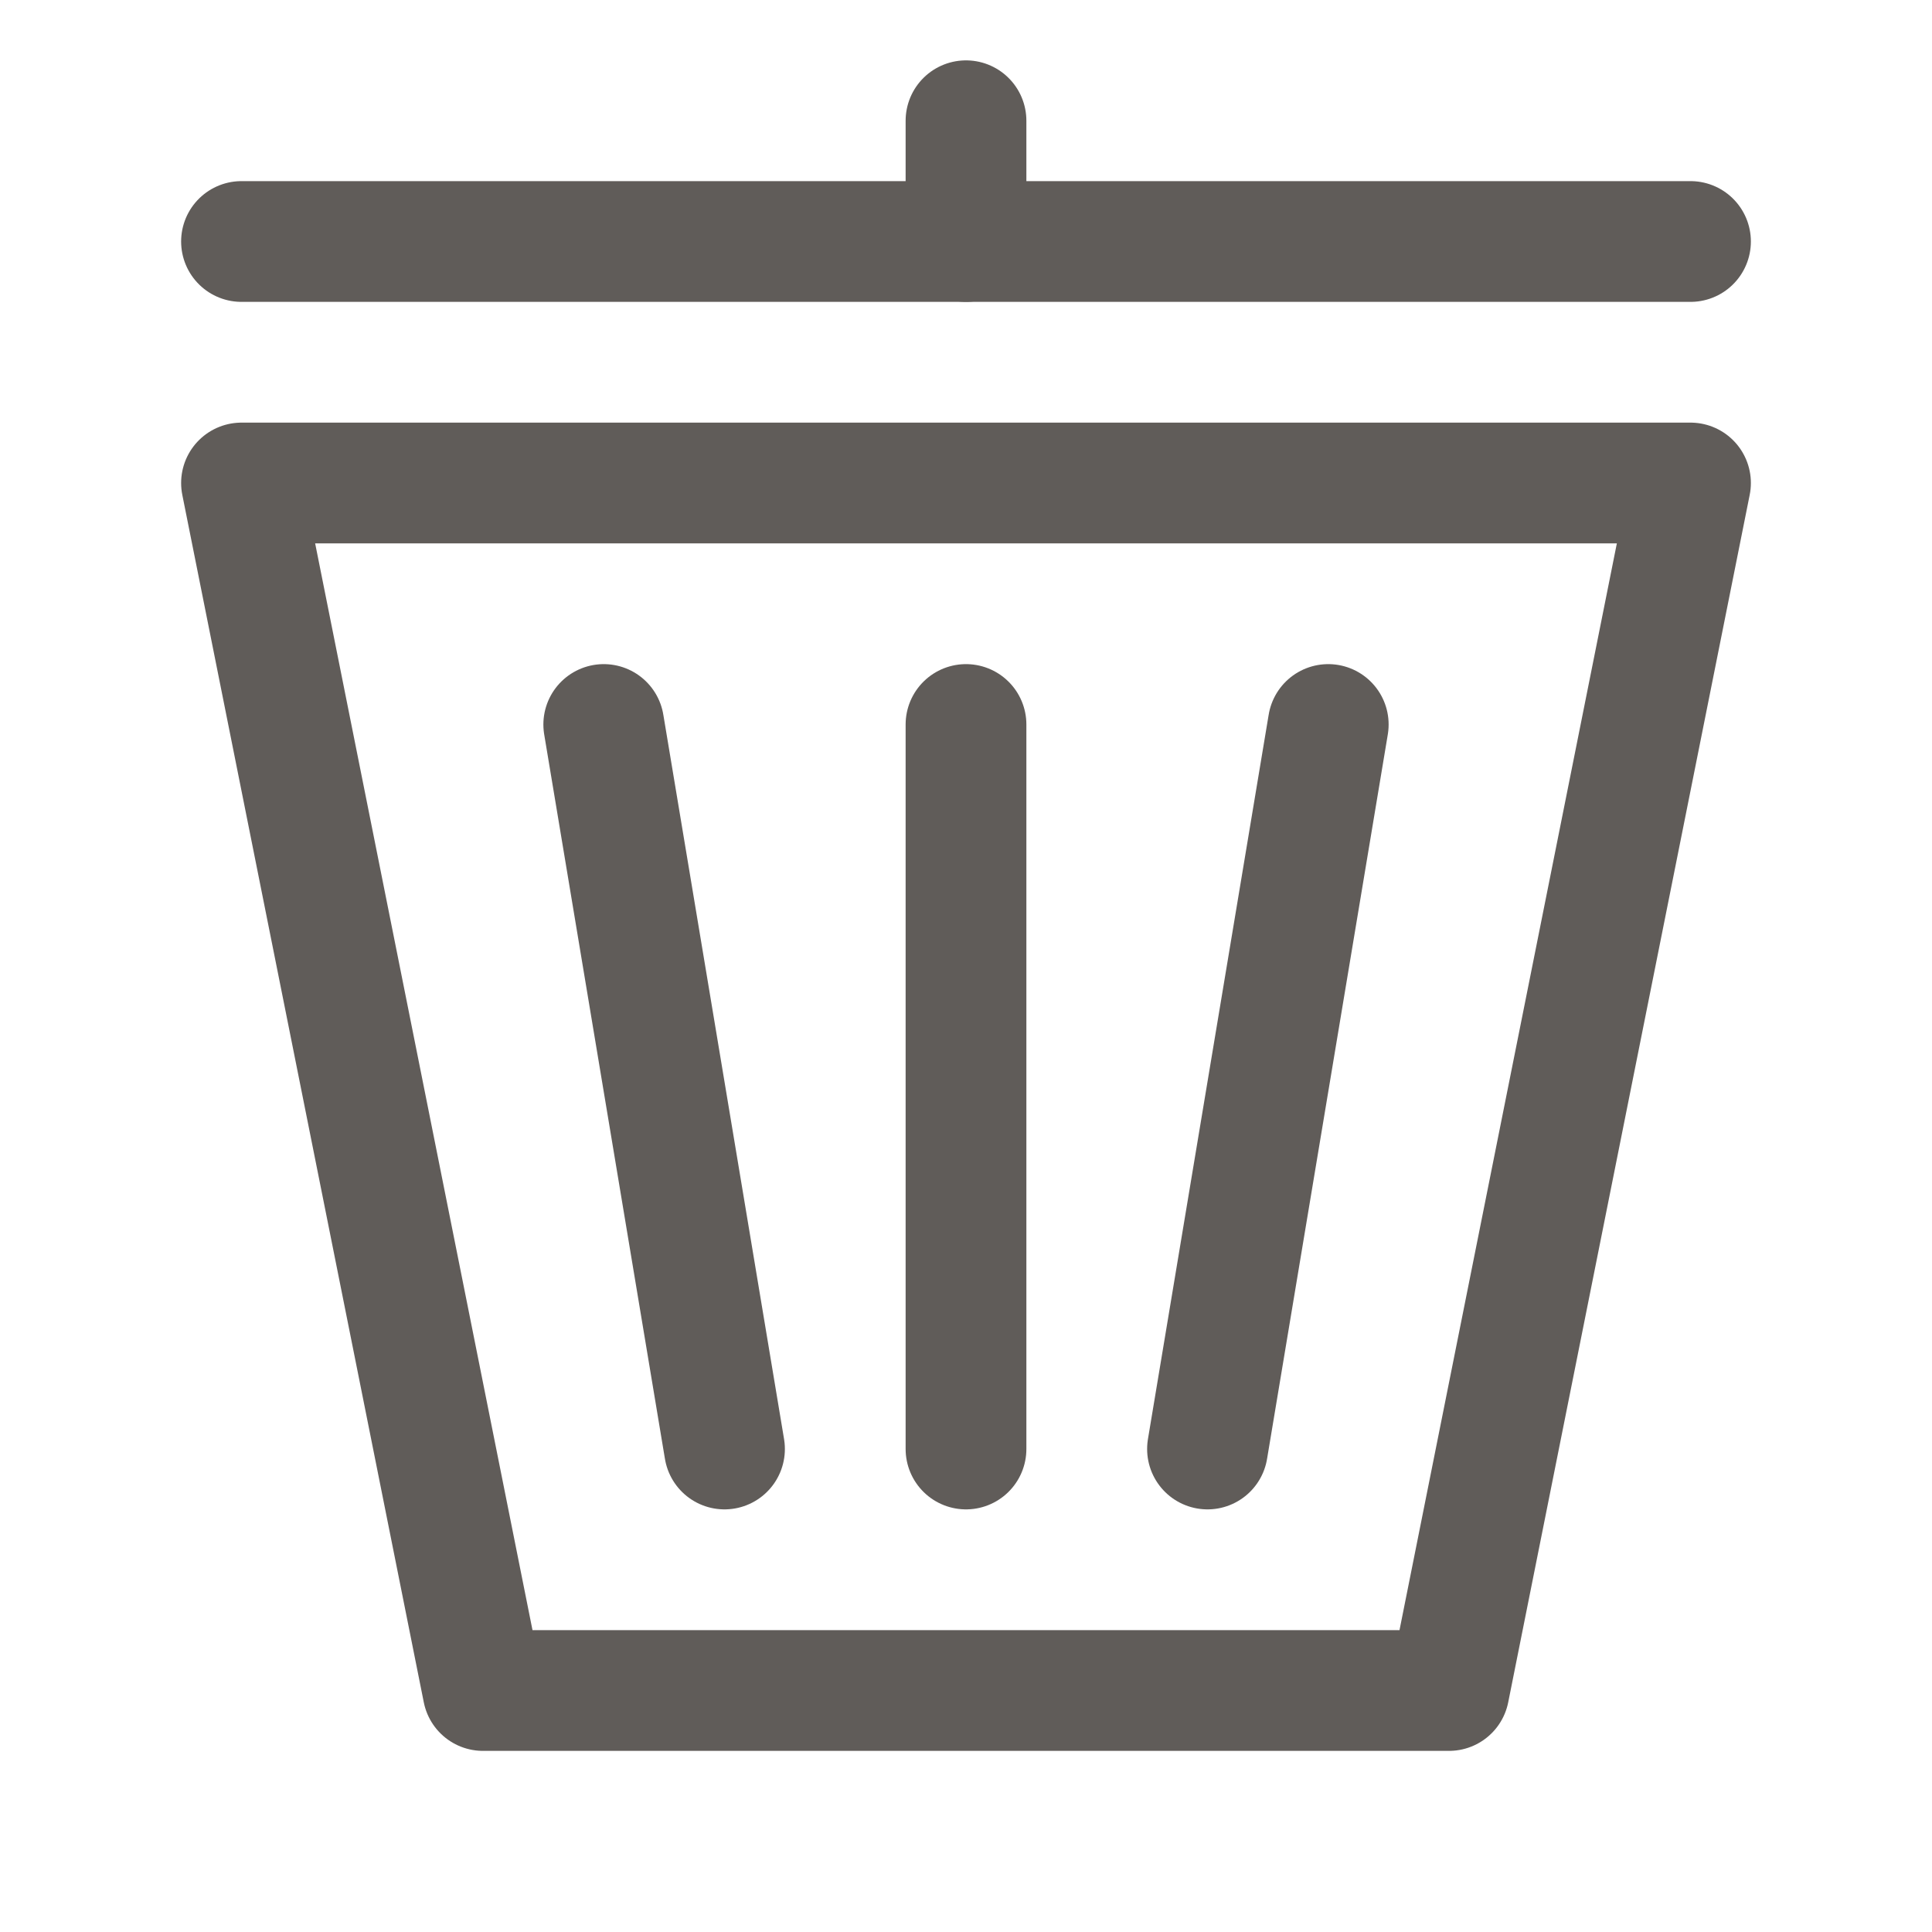
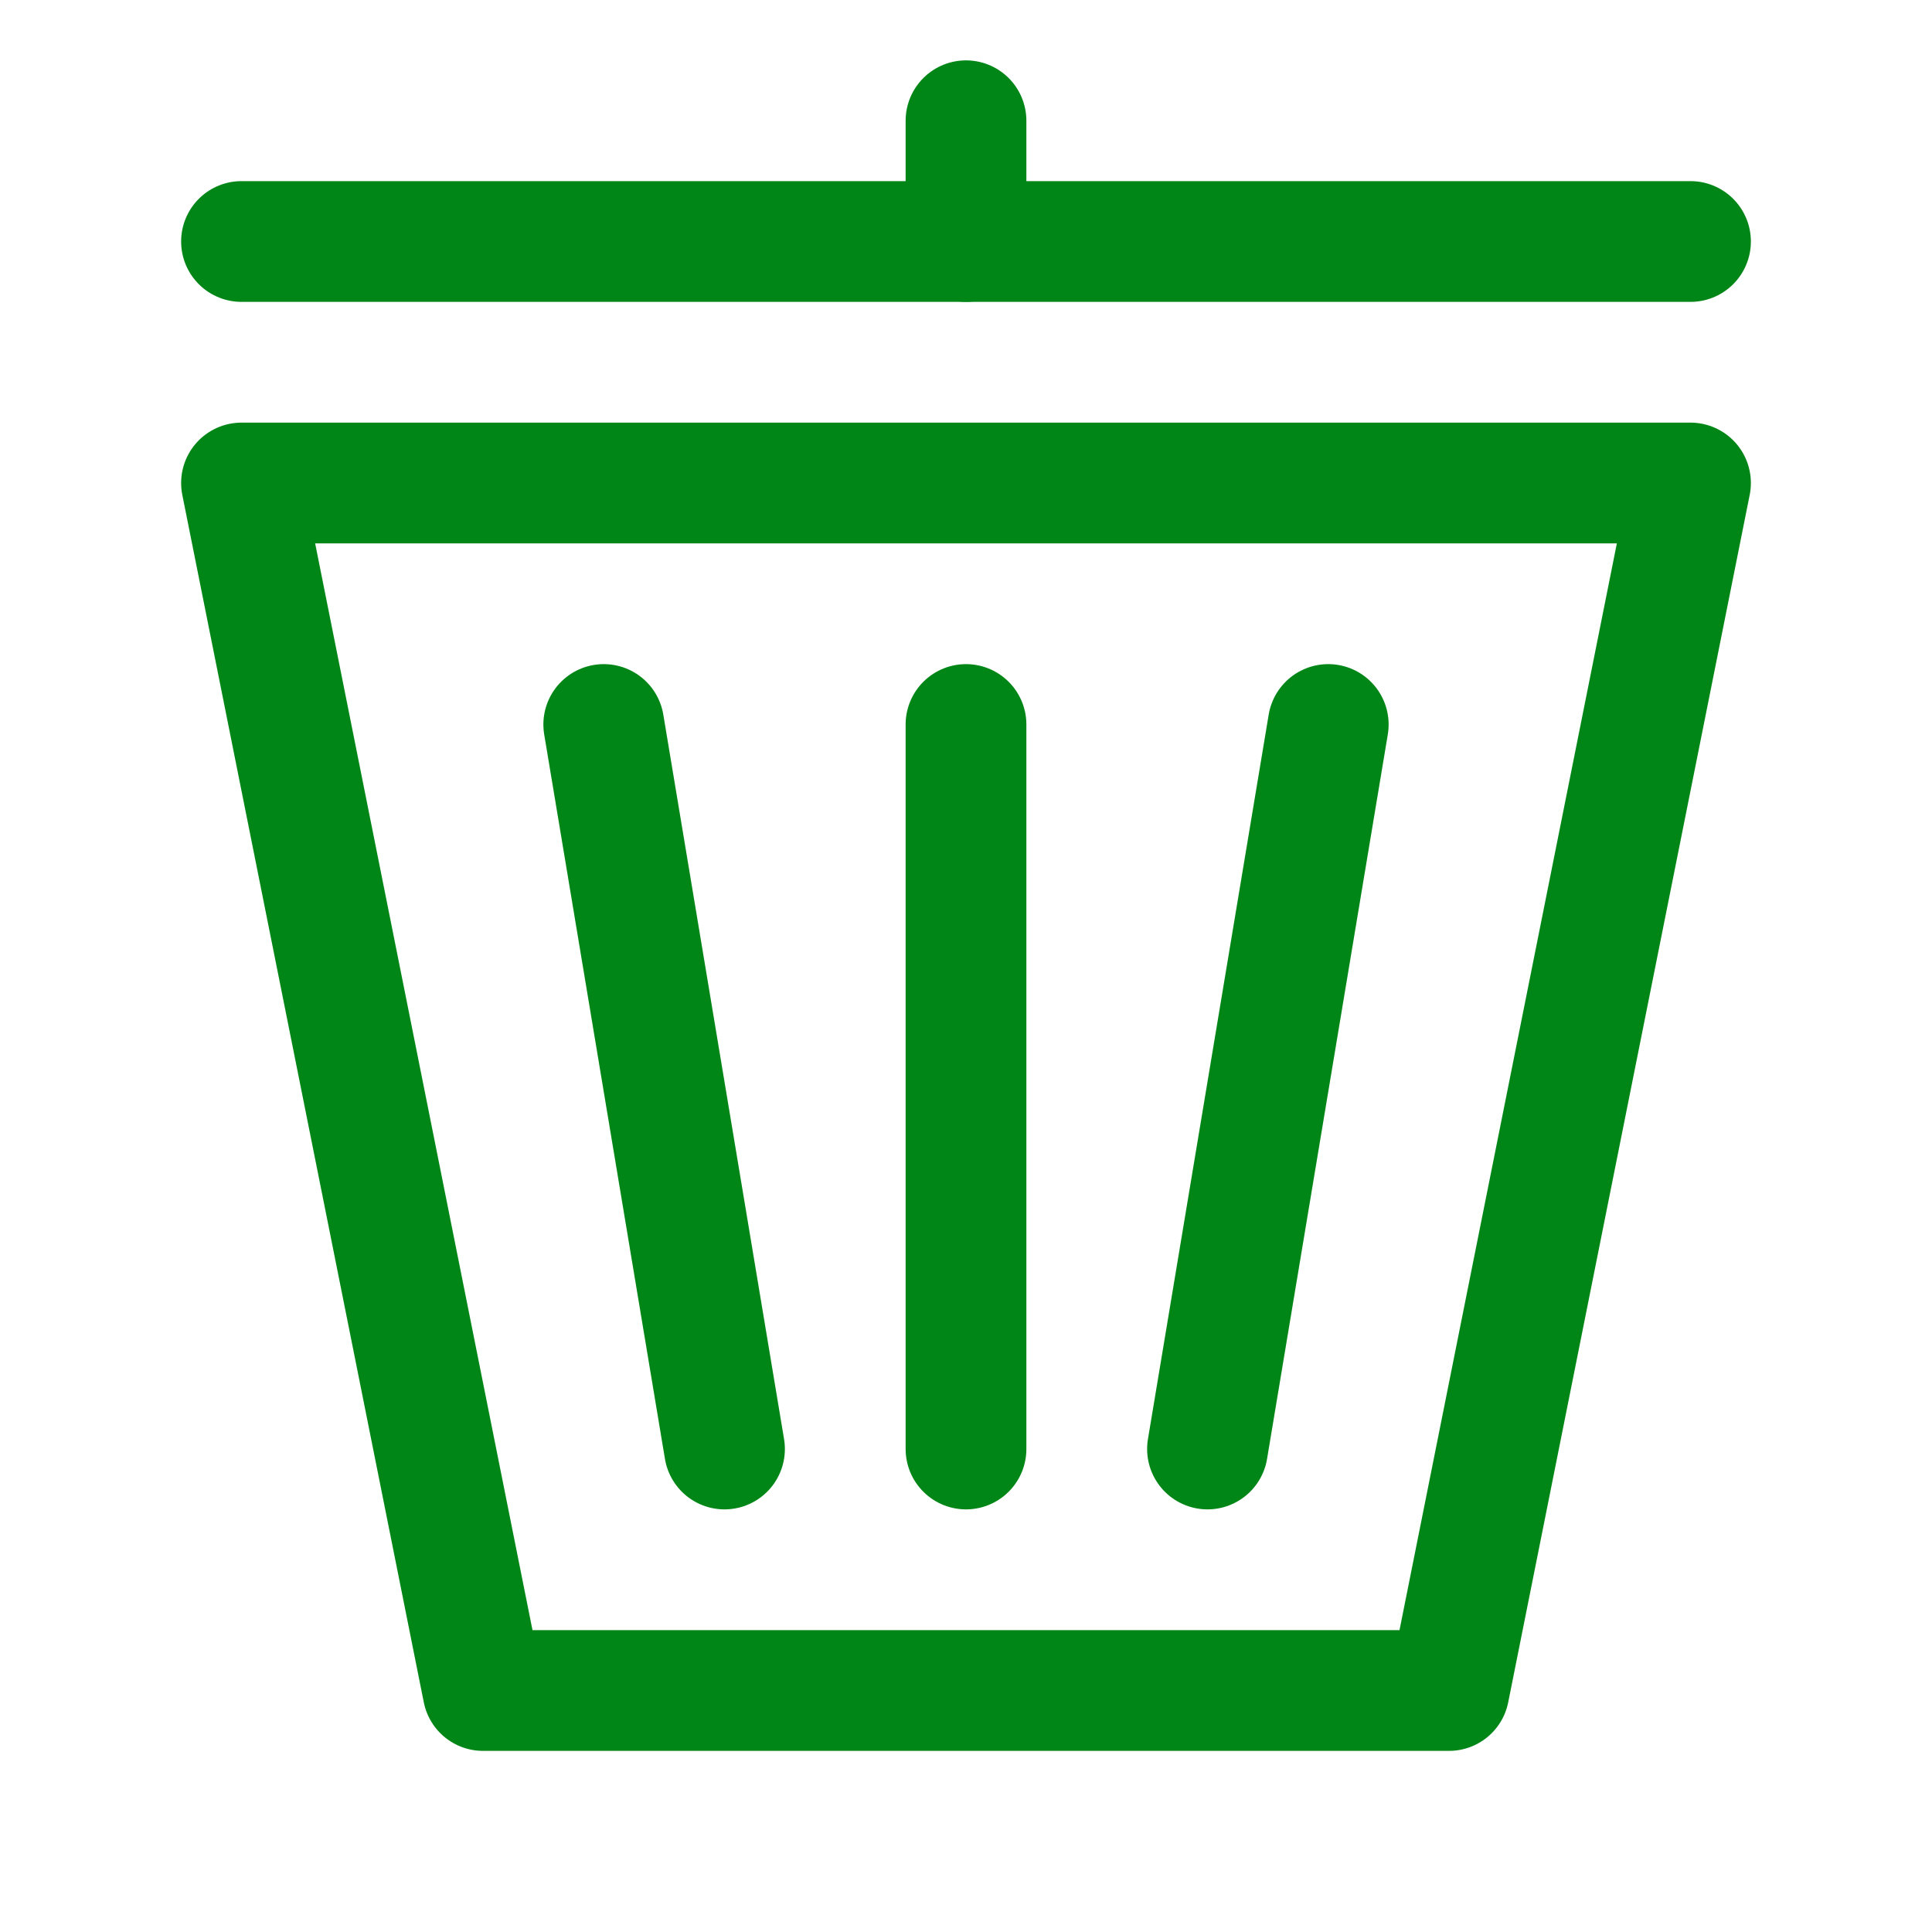
<svg xmlns="http://www.w3.org/2000/svg" width="100%" viewBox="0 0 16 16">
-   <polygon points="2,4 4,14 12,14 14,4" stroke="#605c59" stroke-width="1" stroke-linecap="round" stroke-linejoin="round" fill="none" />
-   <line x1="6" y1="12" x2="5" y2="6" stroke="#605c59" stroke-width="1" stroke-linecap="round" stroke-linejoin="round" fill="none" />
-   <line x1="10" y1="12" x2="11" y2="6" stroke="#605c59" stroke-width="1" stroke-linecap="round" stroke-linejoin="round" fill="none" />
-   <line x1="8" y1="12" x2="8" y2="6" stroke="#605c59" stroke-width="1" stroke-linecap="round" stroke-linejoin="round" fill="none" />
-   <polyline points="2,2 14,2 " stroke="#605c59" stroke-width="1" stroke-linecap="round" stroke-linejoin="round" fill="none" />
-   <line x1="8" y1="2" x2="8" y2="1" stroke="#605c59" stroke-width="1" stroke-linecap="round" stroke-linejoin="round" fill="none" />
+   <polygon points="2,4 4,14 12,14 14,4" stroke="#008616" stroke-width="1" stroke-linecap="round" stroke-linejoin="round" fill="none" />
+   <line x1="6" y1="12" x2="5" y2="6" stroke="#008616" stroke-width="1" stroke-linecap="round" stroke-linejoin="round" fill="none" />
+   <line x1="10" y1="12" x2="11" y2="6" stroke="#008616" stroke-width="1" stroke-linecap="round" stroke-linejoin="round" fill="none" />
+   <line x1="8" y1="12" x2="8" y2="6" stroke="#008616" stroke-width="1" stroke-linecap="round" stroke-linejoin="round" fill="none" />
+   <polyline points="2,2 14,2 " stroke="#008616" stroke-width="1" stroke-linecap="round" stroke-linejoin="round" fill="none" />
+   <line x1="8" y1="2" x2="8" y2="1" stroke="#008616" stroke-width="1" stroke-linecap="round" stroke-linejoin="round" fill="none" />
</svg>
